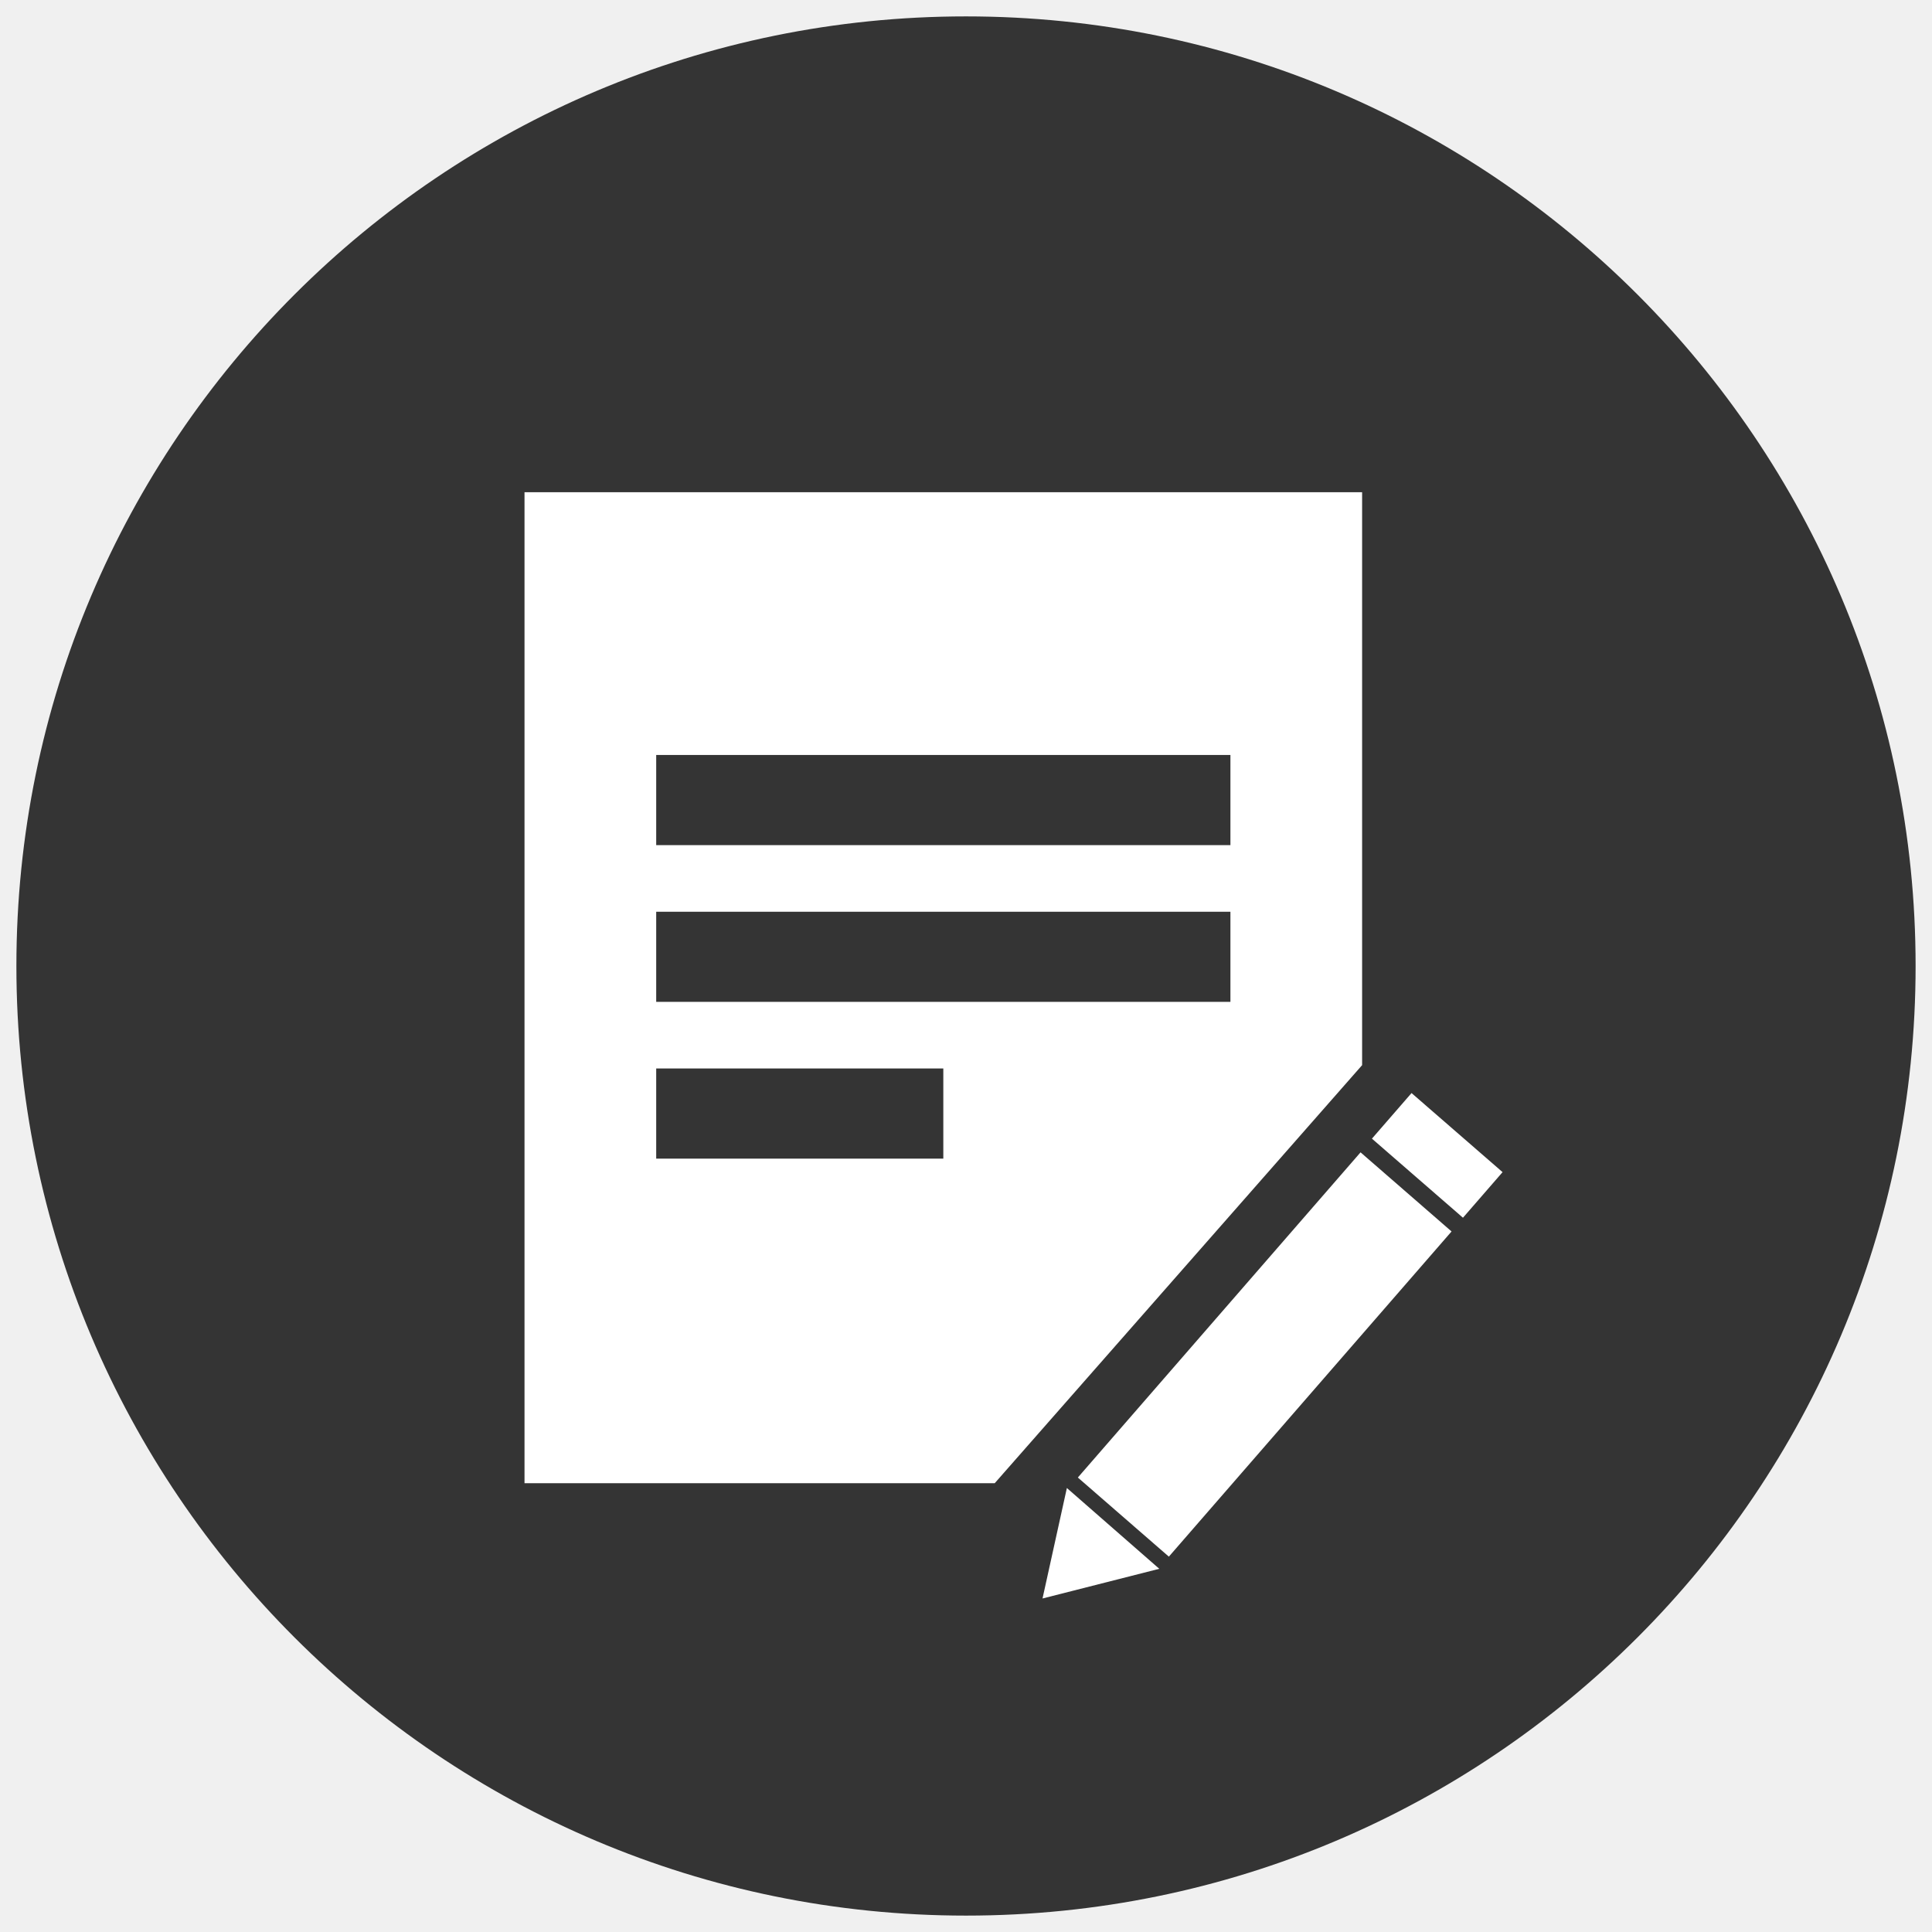
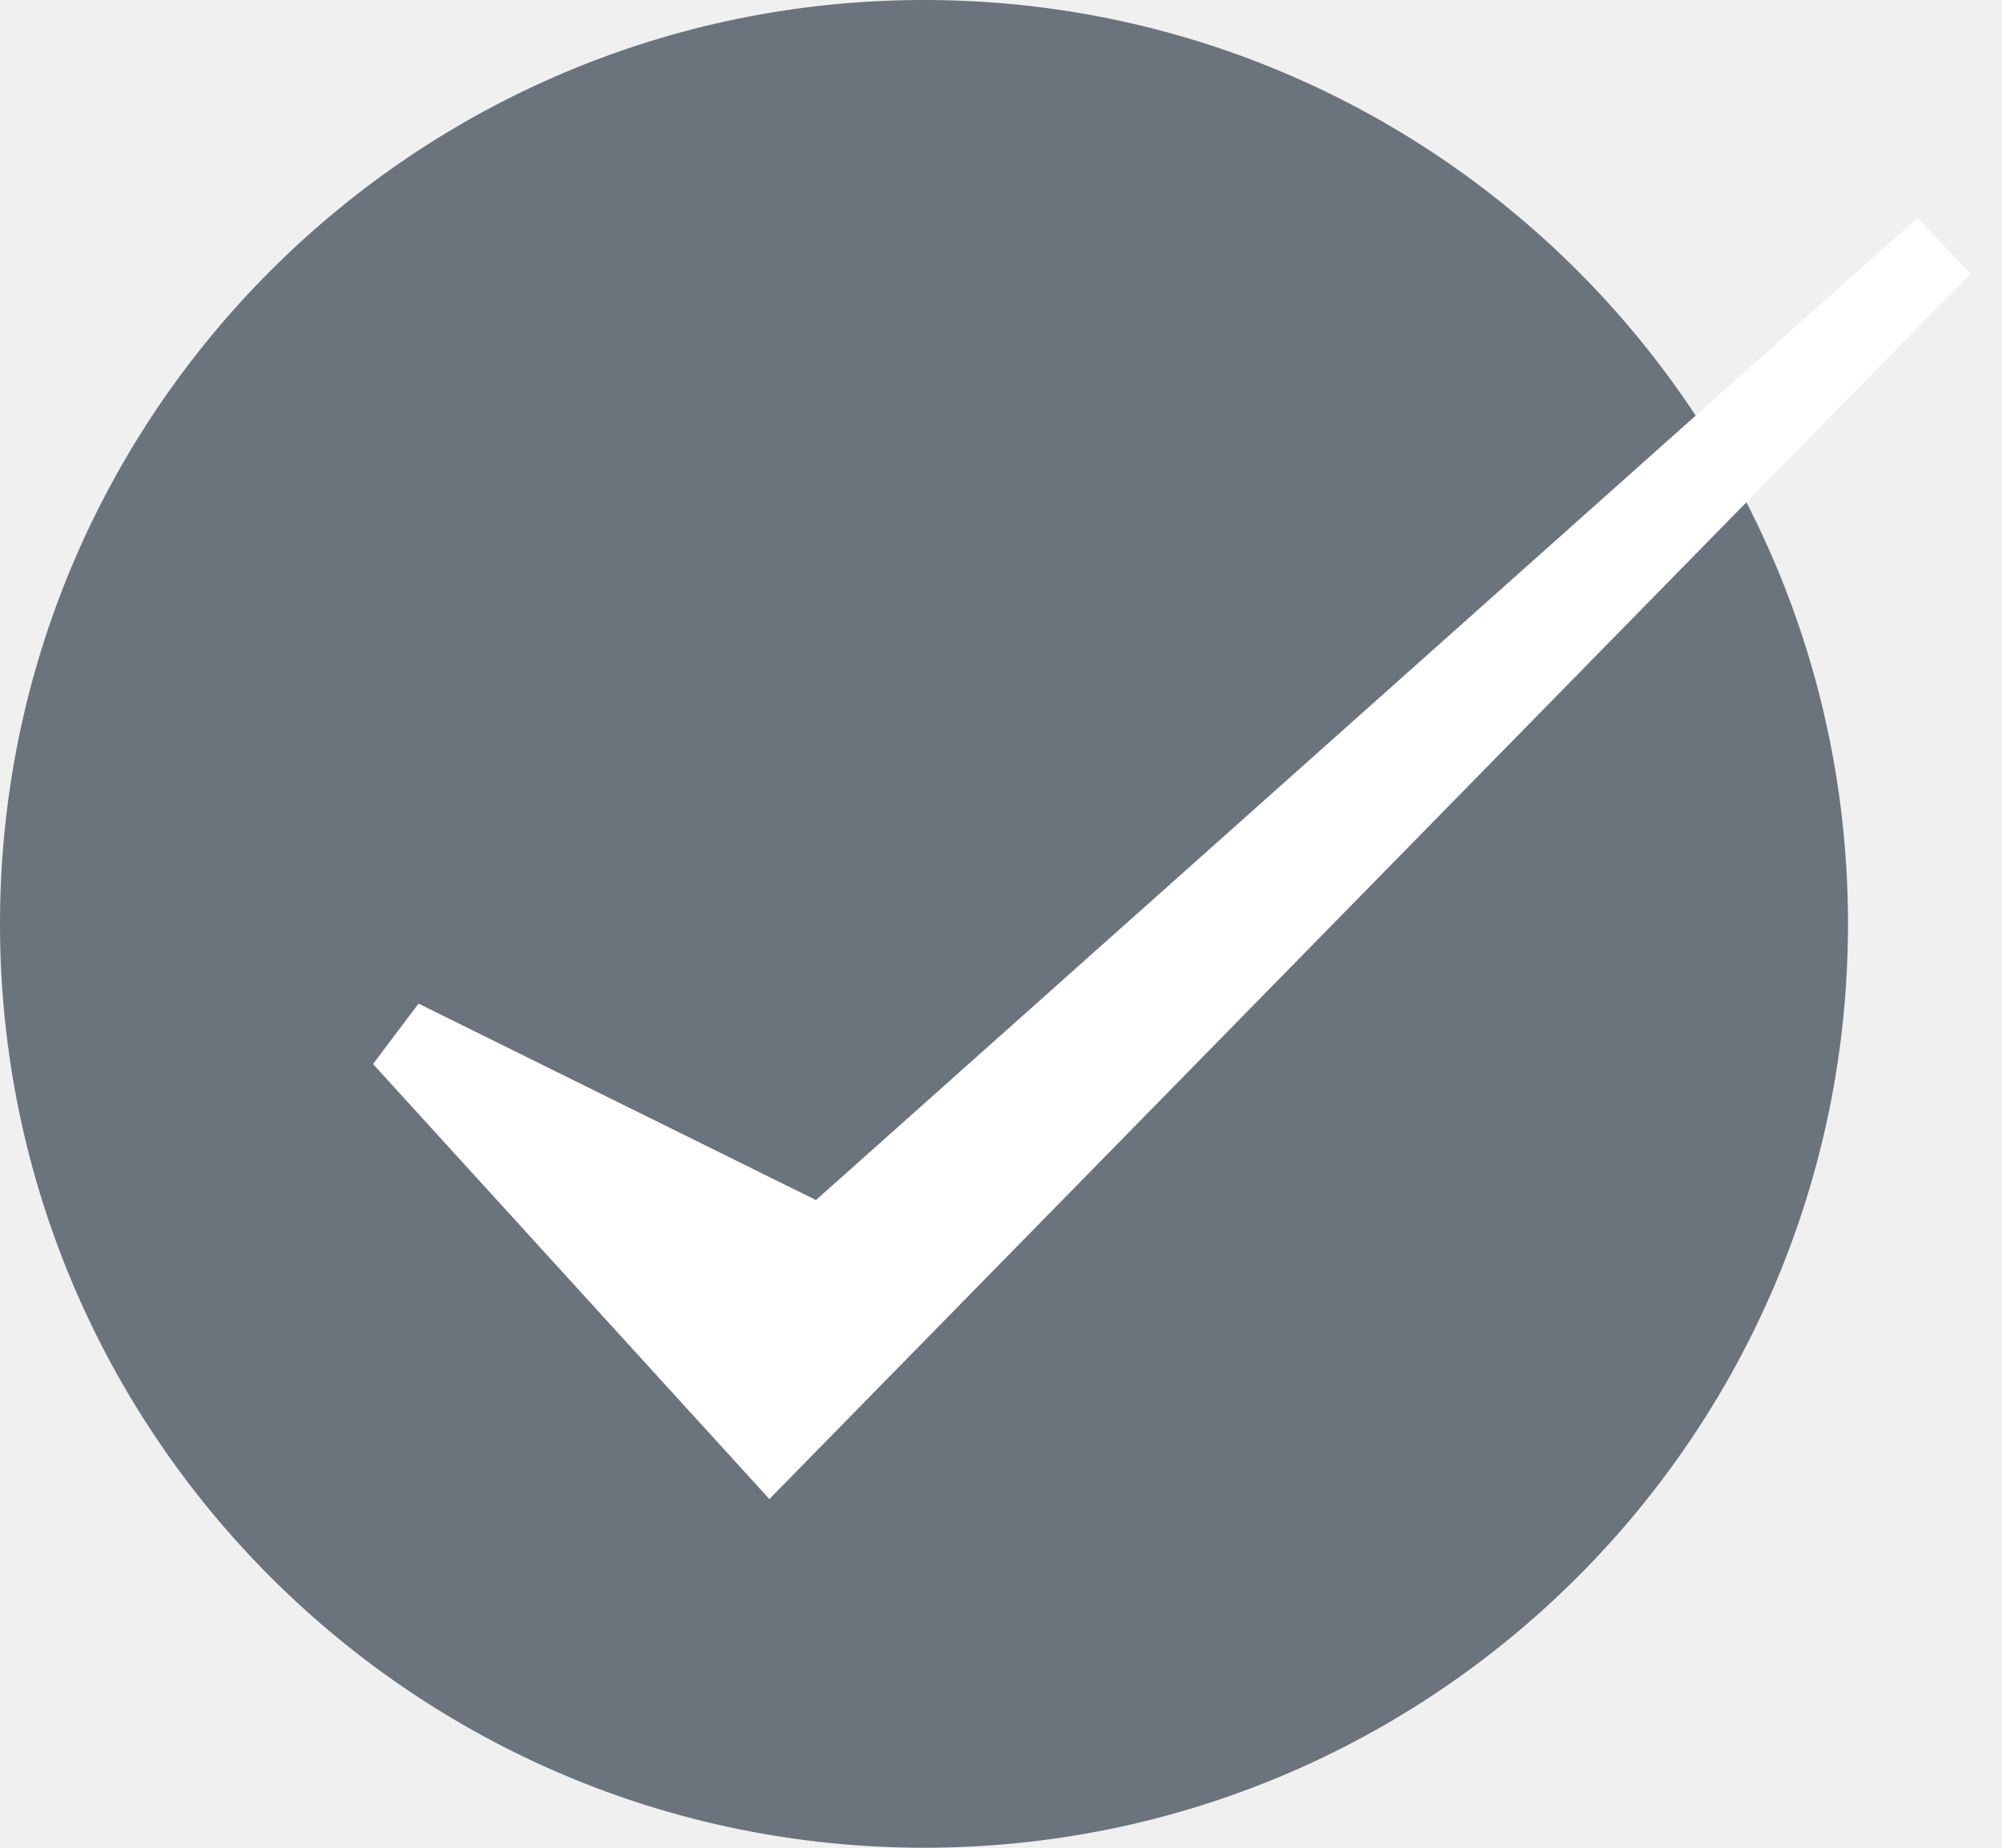
- <svg xmlns="http://www.w3.org/2000/svg" version="1.1" x="0px" y="0px" viewBox="0 0 140 140" style="enable-background:new 0 0 140 140;" xml:space="preserve">
-   <g id="Layer_1" style="display:none;">
-     <circle style="display:inline;fill:#343434;" cx="70" cy="70" r="68.812" />
-     <g style="display:inline;">
-       <path style="fill:#FFFFFF;" d="M57.379,105.135c-9.446,0-18.238-2.769-25.641-7.515c1.308,0.154,2.64,0.233,3.99,0.233    c7.837,0,15.049-2.674,20.774-7.16c-7.319-0.135-13.497-4.971-15.625-11.616c1.021,0.195,2.069,0.3,3.147,0.3    c1.525,0,3.003-0.204,4.407-0.587c-7.652-1.536-13.418-8.297-13.418-16.401c0-0.071,0-0.14,0.001-0.21    c2.255,1.253,4.834,2.005,7.576,2.092c-4.488-3-7.441-8.119-7.441-13.922c0-3.066,0.825-5.939,2.265-8.409    c8.25,10.12,20.575,16.779,34.477,17.477c-0.285-1.224-0.433-2.501-0.433-3.812c0-9.237,7.489-16.726,16.727-16.726    c4.811,0,9.158,2.031,12.209,5.282c3.81-0.75,7.39-2.142,10.622-4.059c-1.249,3.906-3.901,7.184-7.355,9.254    c3.384-0.404,6.607-1.304,9.607-2.634c-2.243,3.354-5.079,6.3-8.347,8.659c0.032,0.717,0.048,1.439,0.048,2.164    C104.97,79.647,88.146,105.135,57.379,105.135" />
-     </g>
-   </g>
-   <g id="White" style="display:none;">
-     <circle style="display:inline;fill:#343434;" cx="70" cy="70" r="68.812" />
-     <path id="White_2_" style="display:inline;fill:#FFFFFF;" d="M100.815,37.312H39.446c-2.103,0-3.807,1.704-3.807,3.807v61.369   c0,2.103,1.704,3.807,3.807,3.807h33.039V79.582h-8.99V69.171h8.99v-7.678c0-8.91,5.442-13.762,13.39-13.762   c3.807,0,7.08,0.283,8.033,0.41v9.312l-5.513,0.003c-4.323,0-5.16,2.054-5.16,5.068v6.647h10.309l-1.342,10.411h-8.967v26.714   h17.579c2.103,0,3.807-1.705,3.807-3.807V41.12C104.622,39.017,102.918,37.312,100.815,37.312z" />
-   </g>
-   <g id="Layer_11" style="display:none;">
-     <g style="display:inline;">
-       <circle style="fill:#343434;" cx="70" cy="70" r="68.812" />
-       <polygon style="fill:#FFFFFF;" points="98.796,47.915 84.372,33.491 84.372,47.915   " />
-       <path style="fill:#FFFFFF;" d="M82.156,51.34h-1.414l0-18.361l-42.711,0l0,76.483h64.641l0-57.67l-0.247-0.249l-20.269,0V51.34z     M48.077,51.34l22.785,0v6.05l-22.785,0V51.34z M93.646,93.688l-45.569,0l0-6.05l45.569,0V93.688z M93.646,81.587H48.077v-6.049    h45.569V81.587z M93.646,63.441v6.049H48.077v-6.049L93.646,63.441z" />
-     </g>
-   </g>
-   <g id="Layer_10">
-     <g id="Layer_3">
- 	</g>
-     <circle style="fill:#343434;" cx="70" cy="70" r="68.812" />
-     <g>
-       <rect x="76.031" y="93.778" transform="matrix(0.6561 -0.7547 0.7547 0.6561 -42.553 102.92)" style="fill:#FFFFFF;" width="31.223" height="8.738" />
-       <rect x="101.964" y="79.356" transform="matrix(0.6558 -0.7549 0.7549 0.6558 -27.3585 107.4418)" style="fill:#FFFFFF;" width="4.376" height="8.738" />
-       <polygon style="fill:#FFFFFF;" points="75.545,115.832 84.006,113.681 77.31,107.827   " />
-       <g>
-         <path style="fill:#FFFFFF;" d="M38.008,35.668v71.812H72.08l26.624-30.296V35.668H38.008z M68.356,83.96H47.551v-6.533h20.805     V83.96z M89.161,72.6h-41.61v-6.533h41.61V72.6z M89.161,61.24h-41.61v-6.531h41.61V61.24z" />
+ <svg xmlns="http://www.w3.org/2000/svg" width="26px" height="24px" viewBox="0 0 26 24" version="1.1">
+   <defs />
+   <g id="Page-1" stroke="none" stroke-width="1" fill="none" fill-rule="evenodd">
+     <g id="Course-Modules---1" transform="translate(-24, -858)">
+       <g id="Quiz-Icon" transform="translate(24, 858)">
+         <circle id="Oval-5" fill="#6B747D" cx="12" cy="12" r="12" />
+         <polygon id="Path-2" stroke="#FFFFFF" stroke-width="1" fill="#FFFFFF" points="5.214 13.484 10.005 18.743 25.235 3.203 10.678 16.185" />
      </g>
    </g>
  </g>
-   <g id="Layer_4" style="display:none;">
-     <circle style="display:inline;fill:#343434;" cx="70" cy="70" r="68.812" />
-     <polygon style="display:inline;fill:#FFFFFF;" points="43,40 43,104 108.25,72.25  " />
-   </g>
-   <g id="Layer_9" style="display:none;">
-     <g id="Layer_7" style="display:inline;">
-       <circle style="fill:#343434;" cx="70" cy="70" r="68.812" />
-     </g>
-     <g id="Layer_12" style="display:inline;">
-       <path style="fill:#FFFFFF;" d="M56.301,87.457l53.91-6.997V51.138H45.81v-4.215H22.102v6.436h12.215l14.447,35.076l0.295-0.038    v0.75c-1.979,1.583-3.249,4.015-3.249,6.747c0,4.772,3.867,8.641,8.64,8.641s8.641-3.869,8.641-8.641    c0-1.939-0.648-3.723-1.725-5.165h32.253c-1.078,1.442-1.724,3.226-1.724,5.165c0,4.772,3.869,8.641,8.64,8.641    c4.773,0,8.641-3.869,8.641-8.641c0-4.773-3.869-8.642-8.641-8.642c-1.173,0-2.293,0.236-3.316,0.661H57.765    C57.296,87.72,56.807,87.568,56.301,87.457z" />
-     </g>
-   </g>
</svg>
